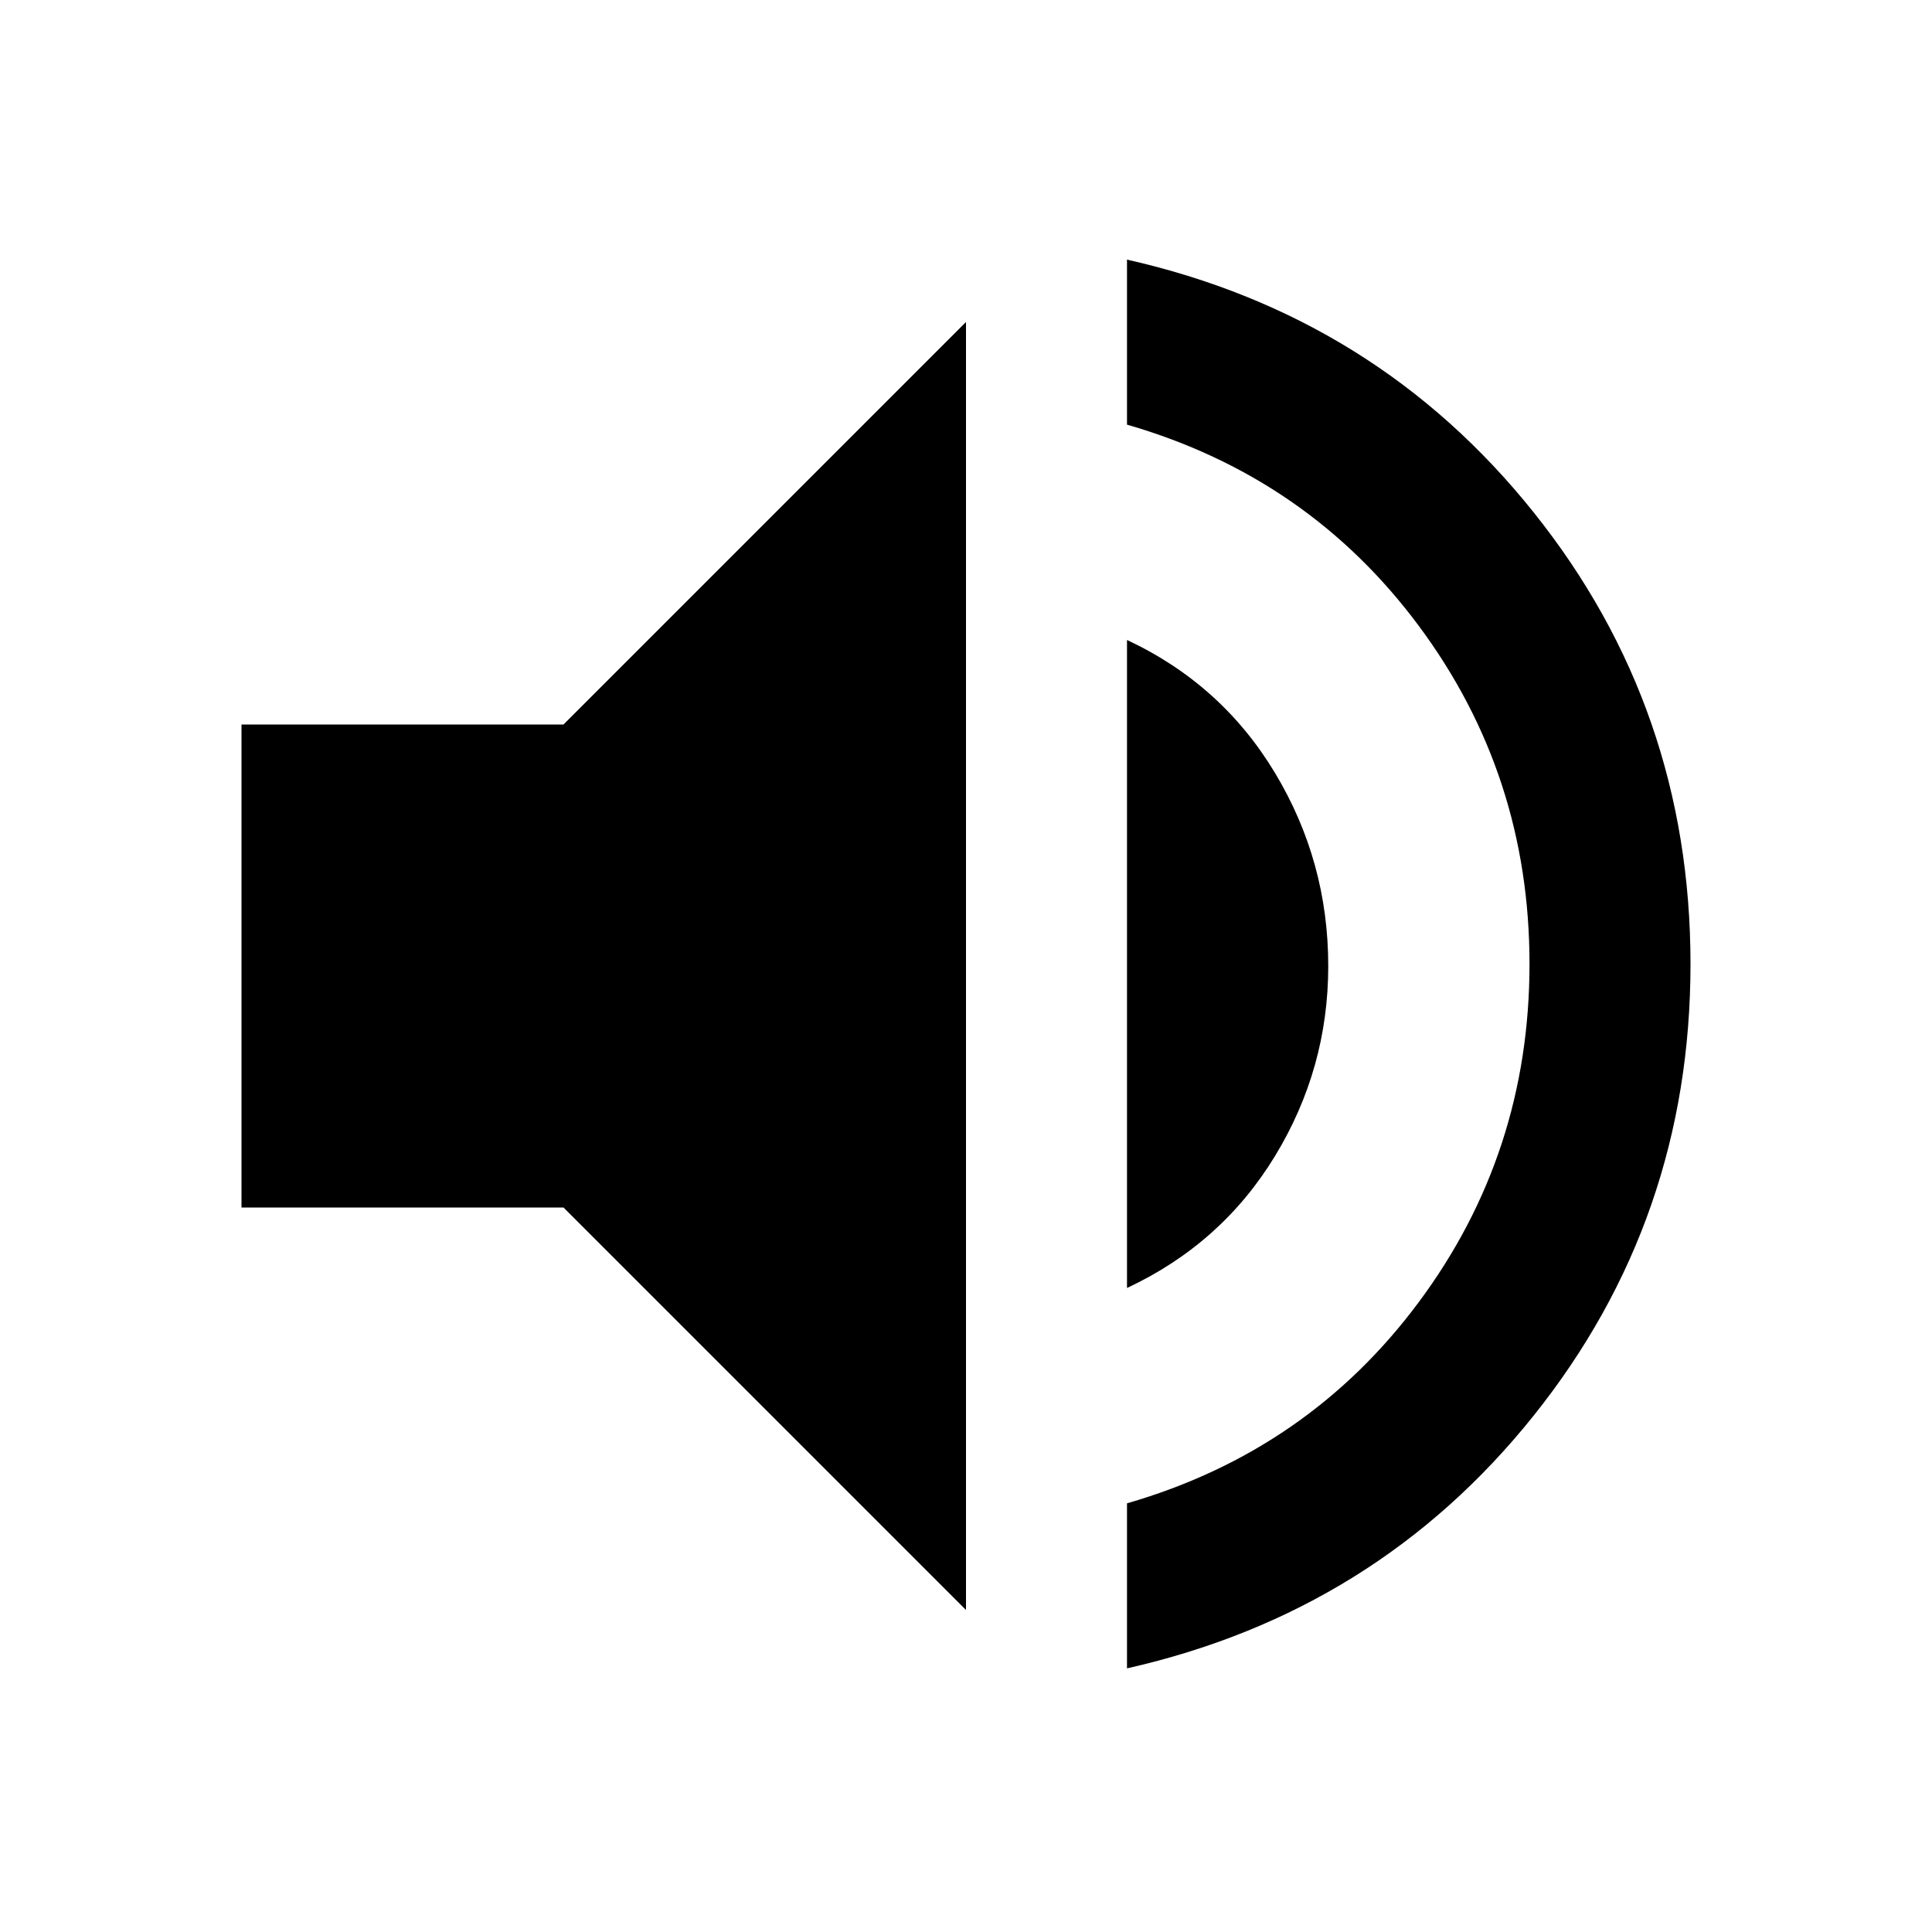
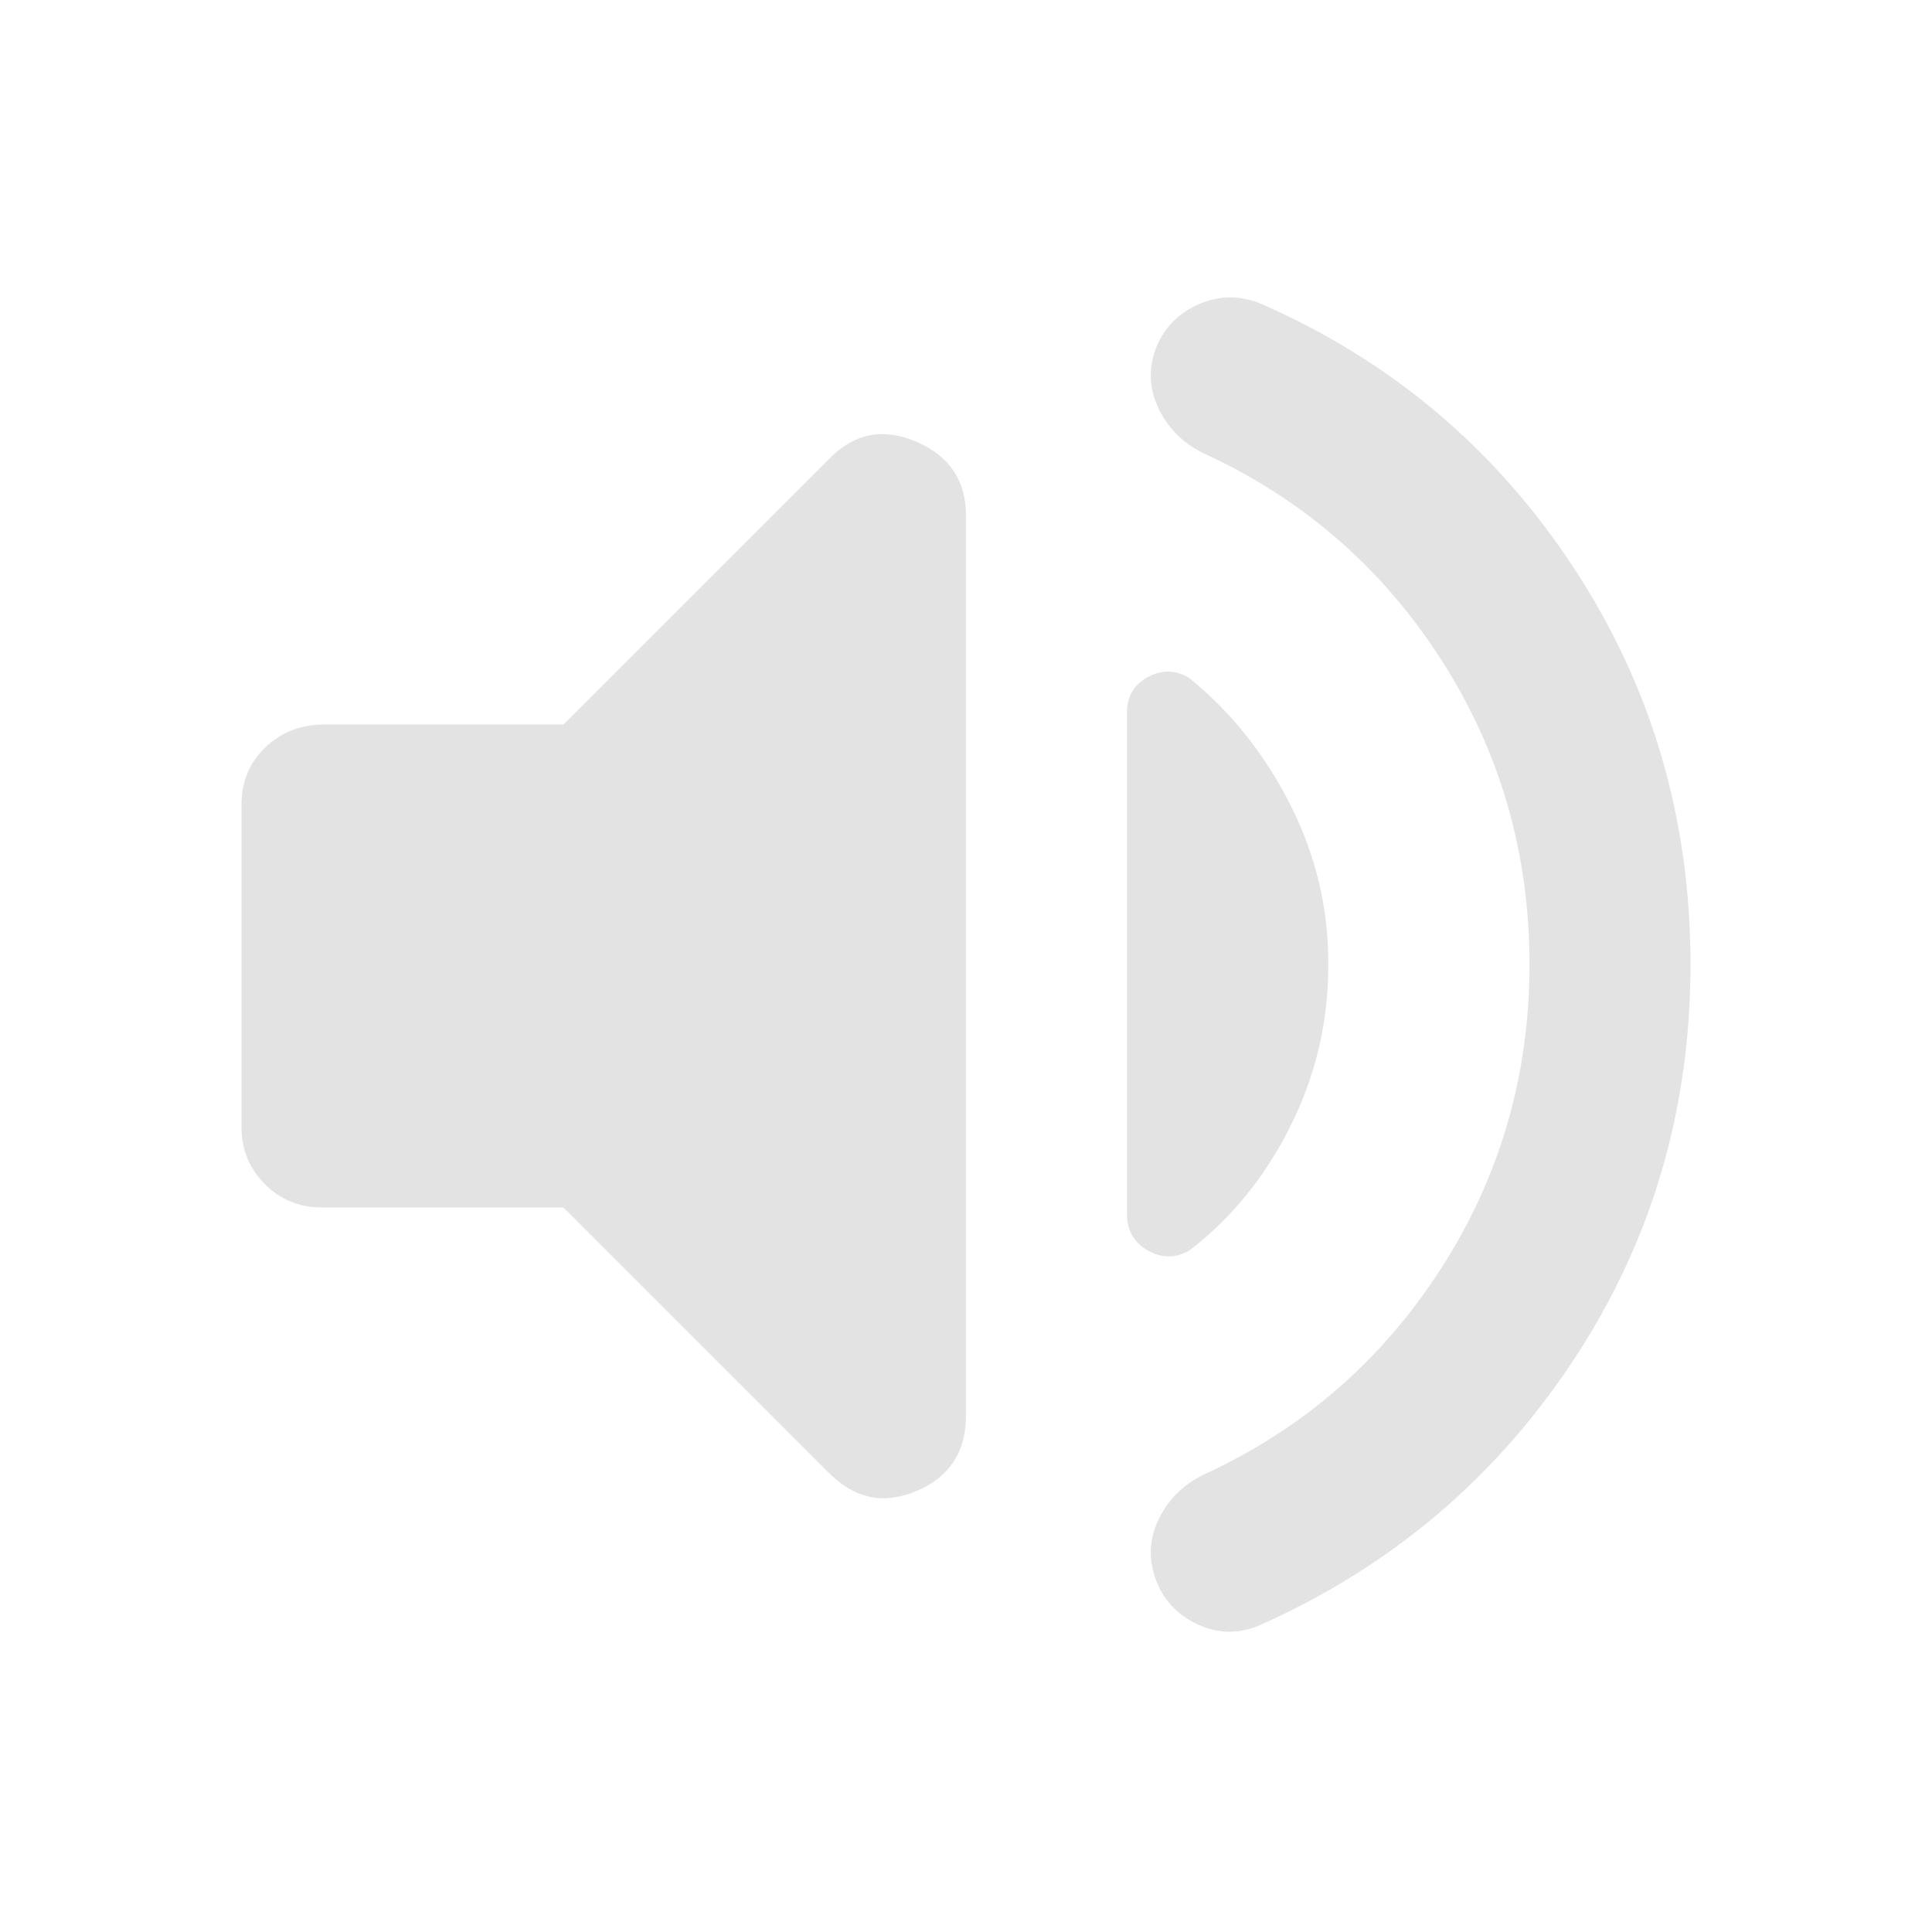
- <svg xmlns="http://www.w3.org/2000/svg" height="24px" viewBox="0 -960 960 960" width="24px">
-   <path d="M560-131v-82q90-26 145-100t55-168q0-94-55-168T560-749v-82q124 28 202 125.5T840-481q0 127-78 224.5T560-131ZM120-360v-240h160l200-200v640L280-360H120Zm440 40v-322q47 22 73.5 66t26.5 96q0 51-26.5 94.5T560-320Z" />
+ <svg xmlns="http://www.w3.org/2000/svg" viewBox="0 0 24 24" height="24px" width="24px" fill="#e3e3e3">
+   <path d="M19,11.98q0-2.08-1.1-3.79q-1.1-1.71-2.95-2.56Q14.58,5.45 14.4,5.09T14.35,4.35q0.15-0.4 0.54-0.57t0.79,0q2.43,1.07 3.88,3.29Q21,9.27 21,11.98t-1.45,4.91t-3.88,3.29q-0.4,0.18-0.79,0T14.35,19.6q-0.13-0.38 0.05-0.74t0.55-0.54q1.85-0.85 2.95-2.56T19,11.98ZM7,15H4q-0.42,0-0.71-0.29T3,14V10Q3,9.57 3.29,9.29T4,9H7l3.3-3.3q0.47-0.48 1.09-0.21T12,6.43V17.58q0,0.68-0.61,0.94T10.3,18.3L7,15Zm9.5-3q0,1.05-0.47,1.99t-1.25,1.54q-0.25,0.15-0.51,0.01T14,15.1V8.85q0-0.3 0.26-0.44q0.26-0.14 0.51,0.01Q15.55,9.05 16.03,10t0.47,2Z" />
</svg>
